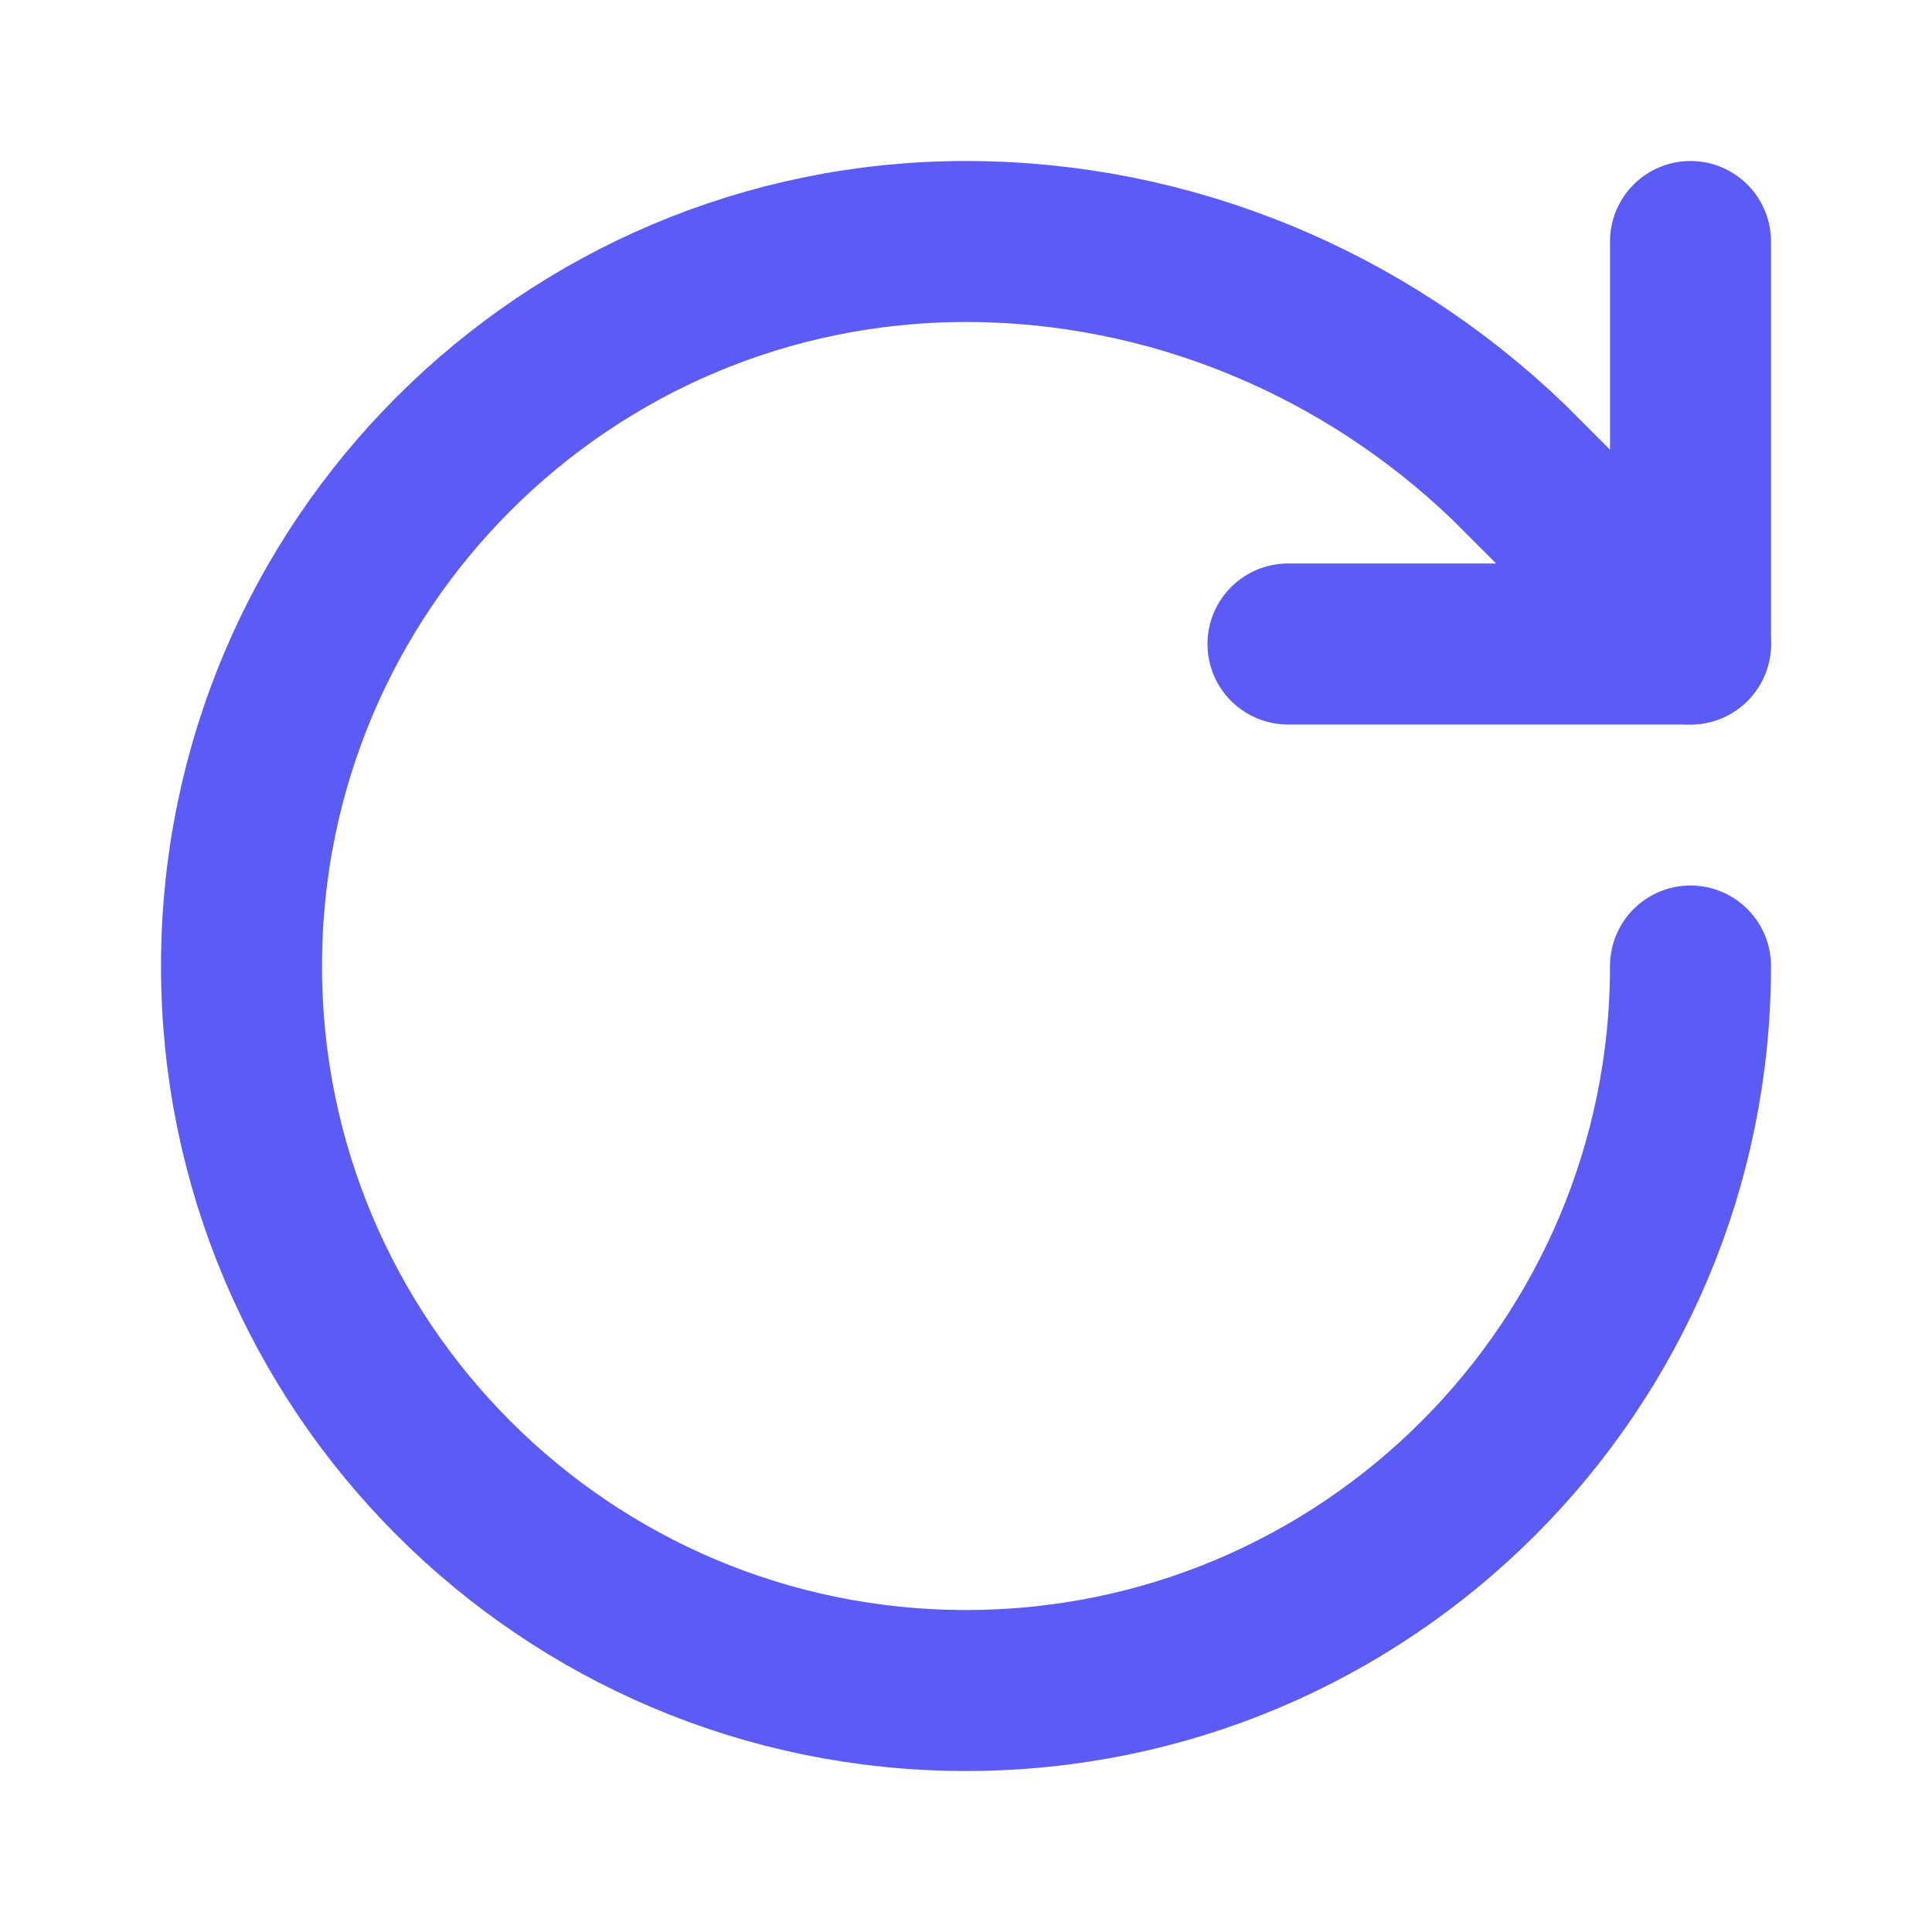
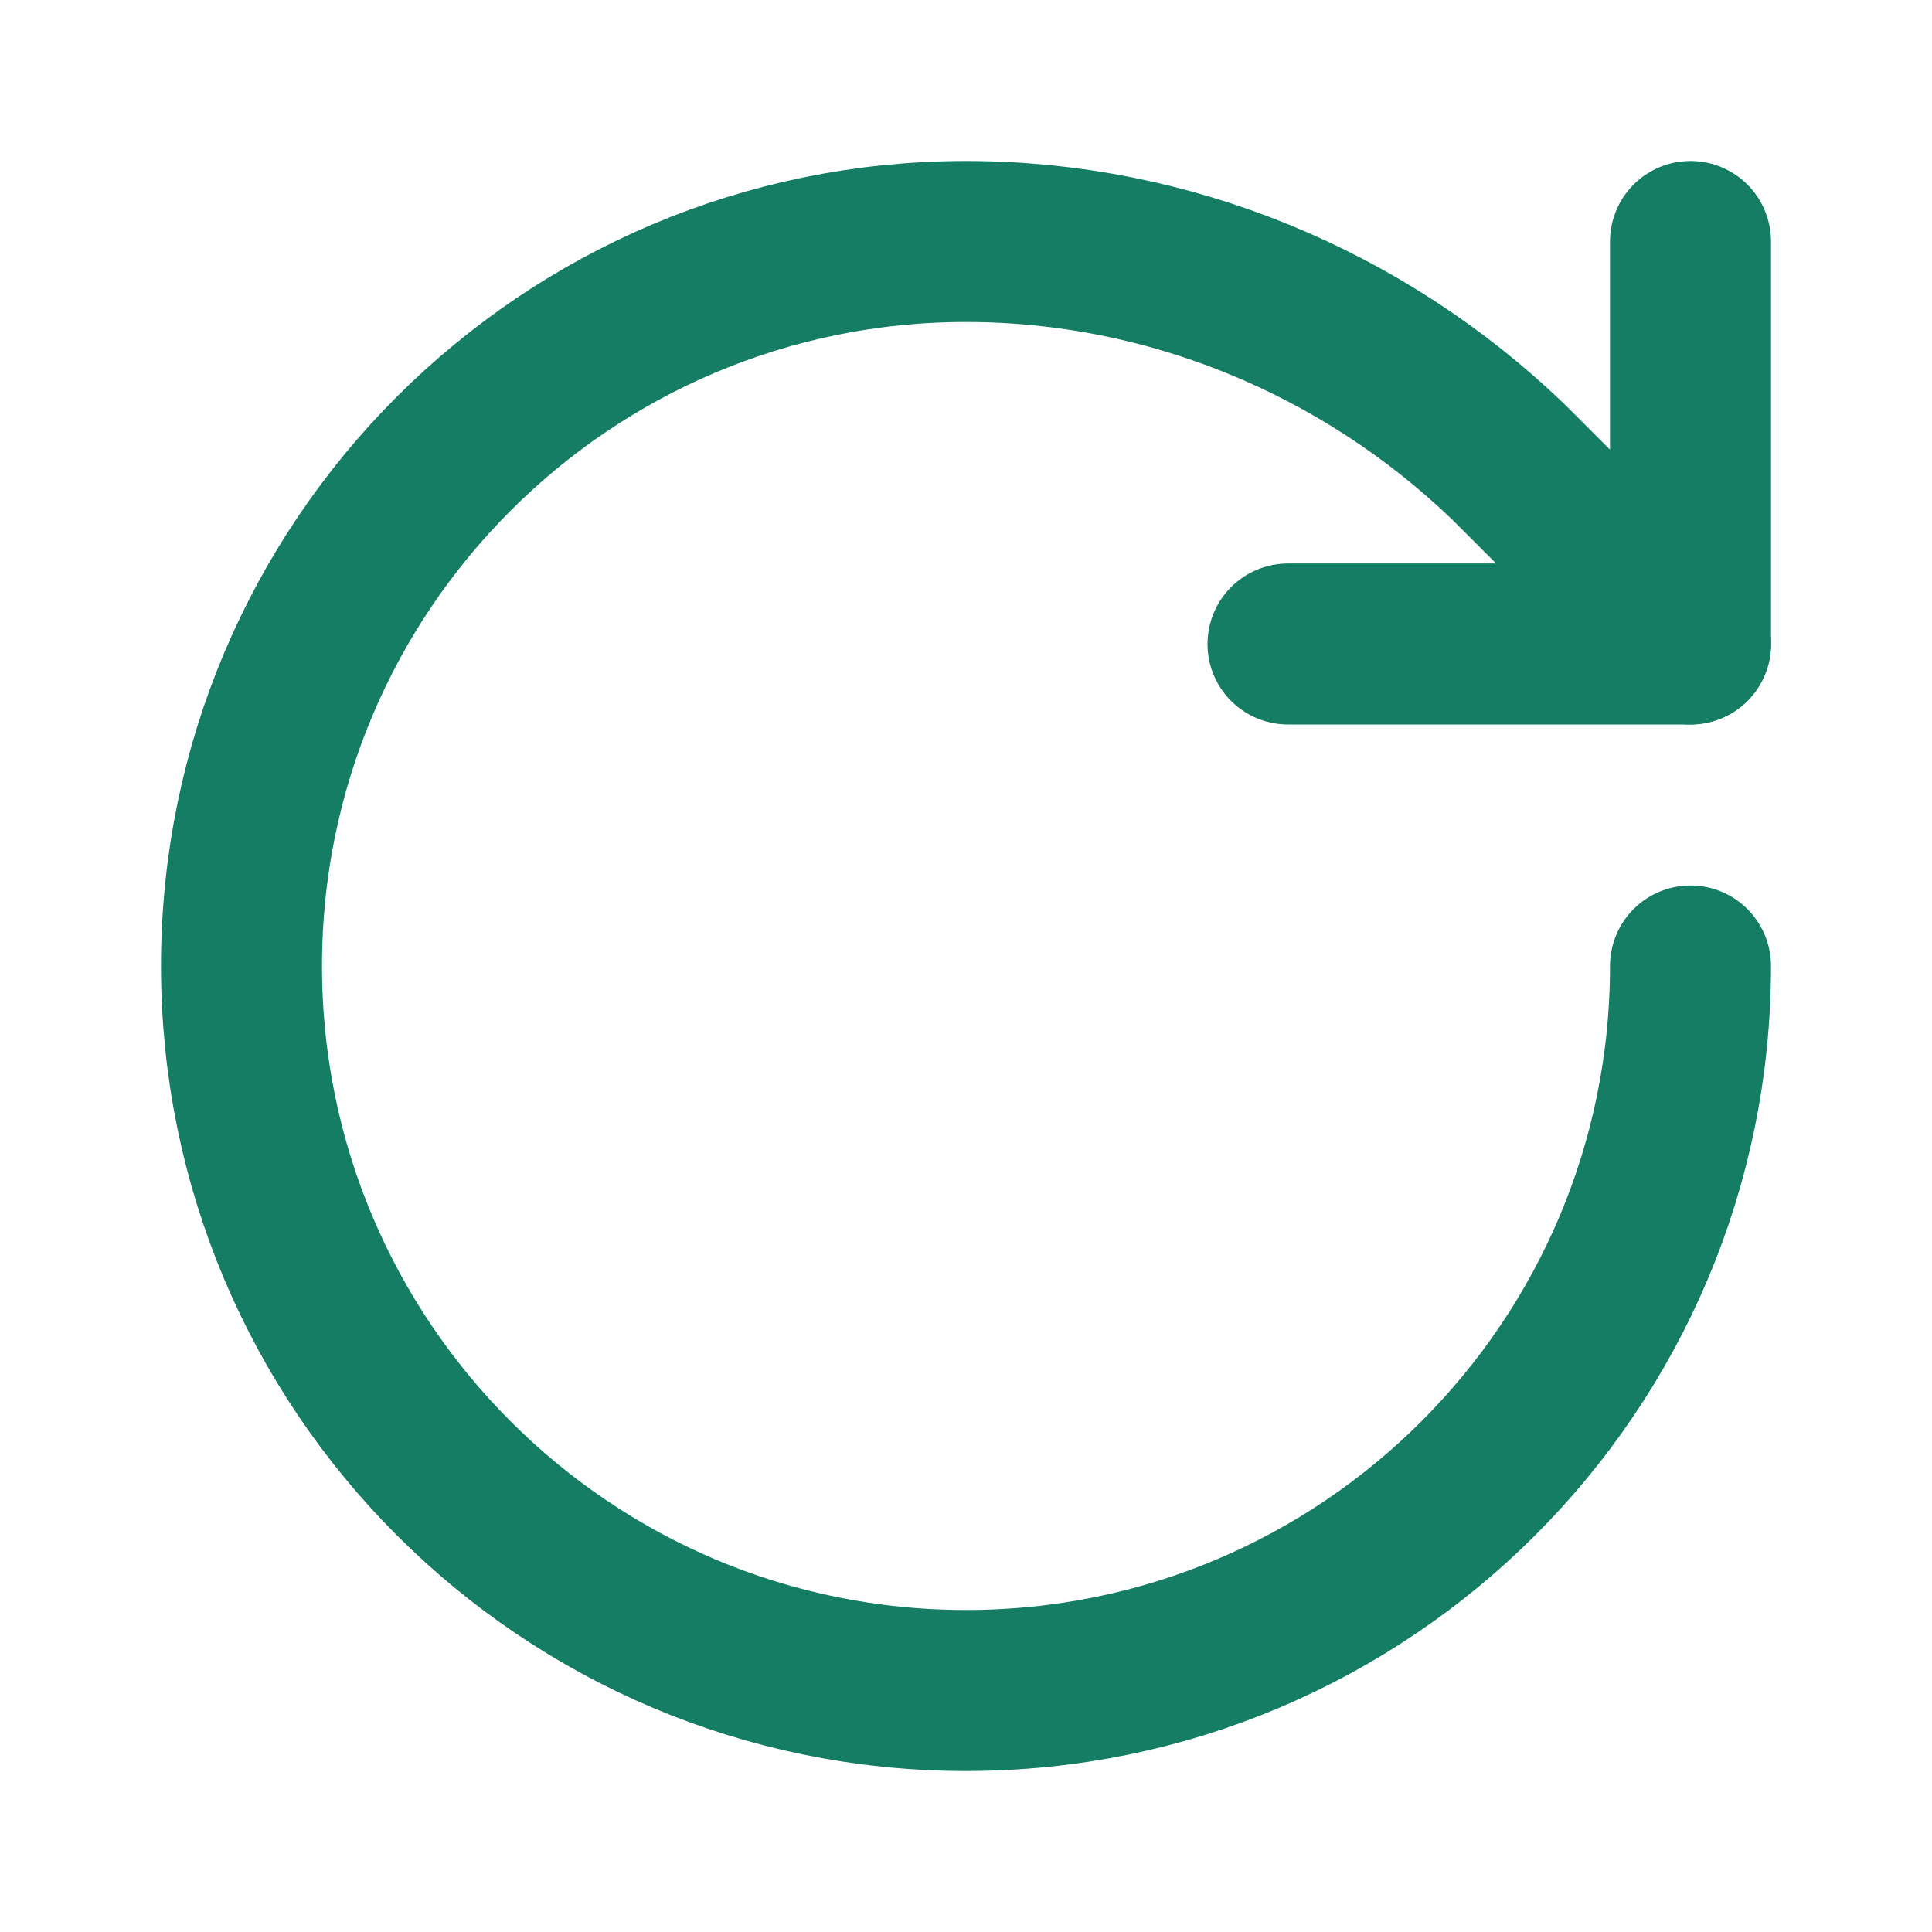
<svg xmlns="http://www.w3.org/2000/svg" viewBox="0 0 24 24" width="28" height="28">
  <style>.ex{transform-box:fill-box;transform-origin:center;animation:spin 7s linear infinite}@keyframes spin{to{transform:rotate(360deg)}}@media(prefers-reduced-motion:reduce){.ex{animation:none}}</style>
-   <g class="ex" fill="none" stroke="#5B5BF5" stroke-width="2" stroke-linecap="round" stroke-linejoin="round">
+   <g class="ex" fill="none" stroke="#147D64" stroke-width="2" stroke-linecap="round" stroke-linejoin="round">
    <path d="M21 12a9 9 0 1 1-9-9c2.52 0 4.93 1 6.74 2.74L21 8" />
    <path d="M21 3v5h-5" />
  </g>
</svg>
